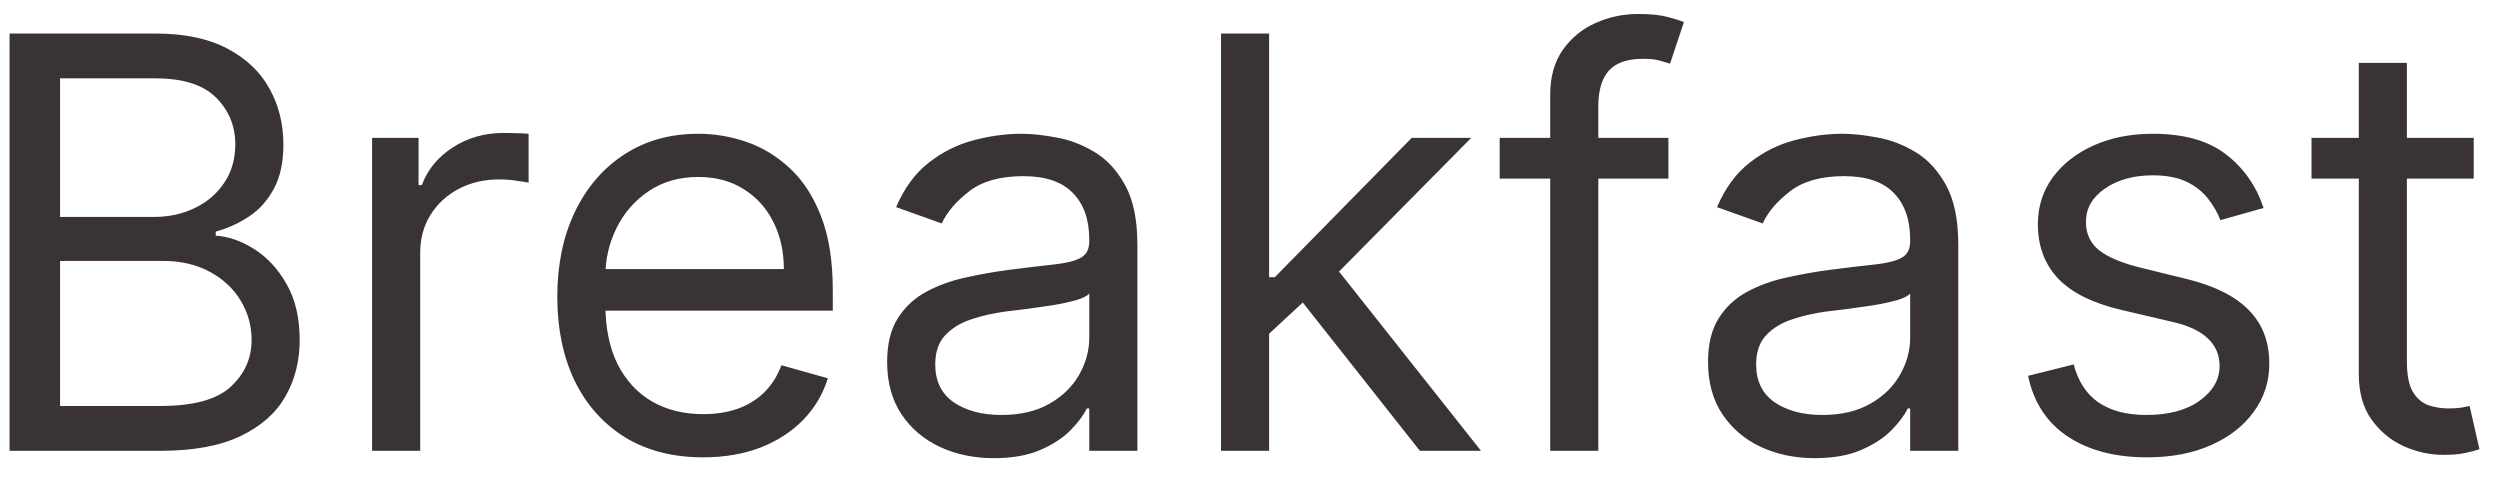
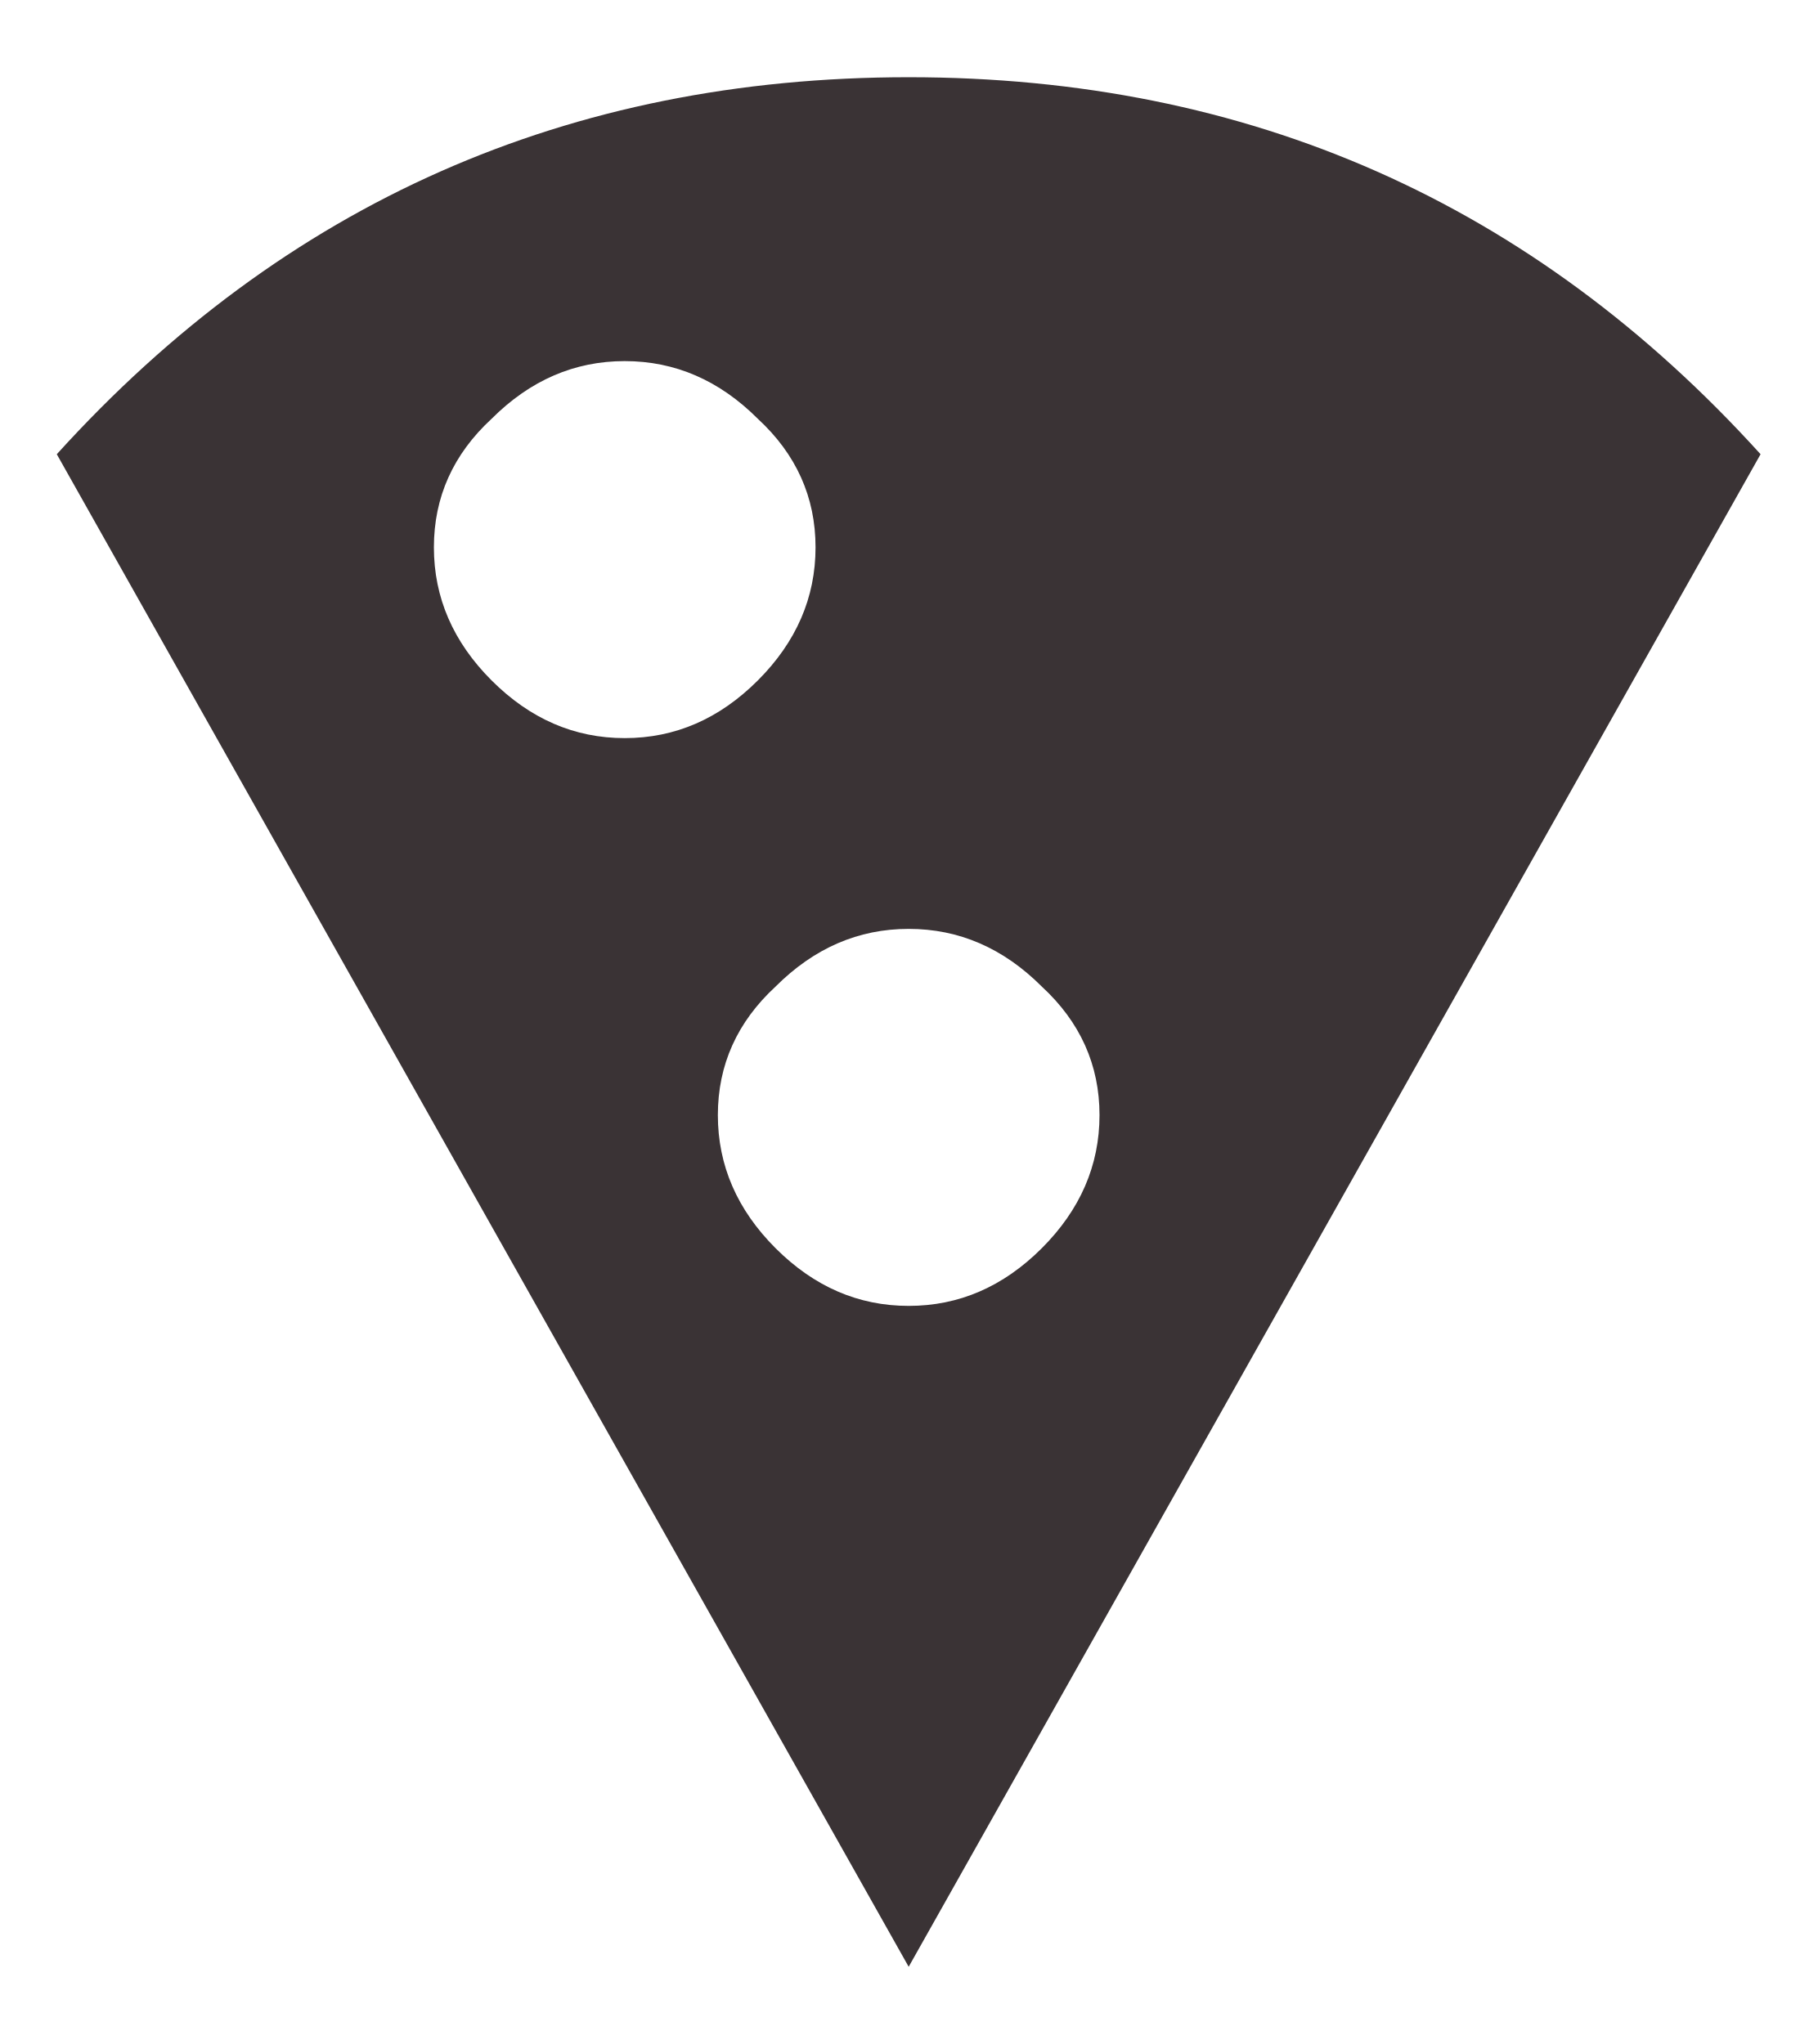
- <svg xmlns="http://www.w3.org/2000/svg" width="61" height="12" viewBox="0 0 61 12" fill="none">
-   <path d="M0.233 11V0.818H3.793C4.502 0.818 5.087 0.941 5.548 1.186C6.008 1.428 6.351 1.754 6.577 2.165C6.802 2.573 6.915 3.026 6.915 3.523C6.915 3.96 6.837 4.322 6.681 4.607C6.529 4.892 6.326 5.117 6.075 5.283C5.826 5.448 5.556 5.571 5.264 5.651V5.75C5.576 5.77 5.889 5.879 6.204 6.078C6.519 6.277 6.782 6.562 6.994 6.933C7.206 7.304 7.312 7.759 7.312 8.295C7.312 8.806 7.197 9.265 6.964 9.673C6.732 10.08 6.366 10.403 5.866 10.642C5.365 10.881 4.714 11 3.912 11H0.233ZM1.466 9.906H3.912C4.717 9.906 5.289 9.75 5.627 9.439C5.969 9.124 6.139 8.743 6.139 8.295C6.139 7.951 6.051 7.633 5.876 7.341C5.7 7.046 5.45 6.811 5.125 6.635C4.8 6.456 4.416 6.366 3.972 6.366H1.466V9.906ZM1.466 5.293H3.753C4.124 5.293 4.459 5.22 4.757 5.074C5.059 4.928 5.297 4.723 5.473 4.457C5.652 4.192 5.741 3.881 5.741 3.523C5.741 3.075 5.586 2.696 5.274 2.384C4.963 2.069 4.469 1.912 3.793 1.912H1.466V5.293ZM9.079 11V3.364H10.213V4.517H10.292C10.432 4.139 10.684 3.833 11.048 3.597C11.413 3.362 11.824 3.244 12.281 3.244C12.367 3.244 12.475 3.246 12.604 3.249C12.733 3.253 12.831 3.258 12.898 3.264V4.457C12.858 4.447 12.767 4.433 12.624 4.413C12.485 4.389 12.337 4.378 12.182 4.378C11.81 4.378 11.479 4.456 11.187 4.612C10.899 4.764 10.67 4.976 10.501 5.248C10.335 5.516 10.253 5.823 10.253 6.168V11H9.079ZM17.158 11.159C16.422 11.159 15.787 10.997 15.254 10.672C14.723 10.344 14.314 9.886 14.025 9.3C13.741 8.71 13.598 8.024 13.598 7.241C13.598 6.459 13.741 5.77 14.025 5.173C14.314 4.573 14.715 4.106 15.229 3.771C15.746 3.433 16.349 3.264 17.038 3.264C17.436 3.264 17.829 3.33 18.216 3.463C18.604 3.596 18.957 3.811 19.276 4.109C19.594 4.404 19.847 4.795 20.036 5.283C20.225 5.77 20.32 6.37 20.32 7.082V7.58H14.433V6.565H19.126C19.126 6.134 19.04 5.75 18.868 5.412C18.699 5.074 18.457 4.807 18.142 4.612C17.83 4.416 17.462 4.318 17.038 4.318C16.571 4.318 16.167 4.434 15.825 4.666C15.487 4.895 15.227 5.193 15.045 5.561C14.862 5.929 14.771 6.323 14.771 6.744V7.42C14.771 7.997 14.871 8.486 15.069 8.887C15.272 9.285 15.552 9.588 15.91 9.797C16.268 10.002 16.684 10.105 17.158 10.105C17.466 10.105 17.744 10.062 17.993 9.976C18.245 9.886 18.462 9.754 18.644 9.578C18.826 9.399 18.967 9.177 19.067 8.912L20.2 9.23C20.081 9.615 19.88 9.953 19.599 10.244C19.317 10.533 18.969 10.758 18.555 10.921C18.14 11.079 17.675 11.159 17.158 11.159ZM24.252 11.179C23.768 11.179 23.328 11.088 22.934 10.905C22.54 10.72 22.226 10.453 21.994 10.105C21.762 9.754 21.646 9.33 21.646 8.832C21.646 8.395 21.733 8.04 21.905 7.768C22.077 7.493 22.308 7.278 22.596 7.122C22.884 6.966 23.203 6.85 23.55 6.774C23.902 6.695 24.255 6.632 24.609 6.585C25.073 6.526 25.45 6.481 25.738 6.451C26.03 6.418 26.242 6.363 26.374 6.287C26.51 6.211 26.578 6.078 26.578 5.889V5.849C26.578 5.359 26.444 4.978 26.175 4.706C25.91 4.434 25.508 4.298 24.967 4.298C24.407 4.298 23.968 4.421 23.65 4.666C23.332 4.911 23.108 5.173 22.979 5.452L21.865 5.054C22.064 4.59 22.329 4.229 22.661 3.97C22.995 3.708 23.36 3.526 23.754 3.423C24.152 3.317 24.543 3.264 24.928 3.264C25.173 3.264 25.455 3.294 25.773 3.354C26.094 3.41 26.404 3.528 26.703 3.707C27.004 3.886 27.254 4.156 27.453 4.517C27.652 4.878 27.752 5.362 27.752 5.969V11H26.578V9.966H26.518C26.439 10.132 26.306 10.309 26.121 10.498C25.935 10.687 25.688 10.848 25.38 10.98C25.072 11.113 24.696 11.179 24.252 11.179ZM24.43 10.125C24.895 10.125 25.286 10.034 25.604 9.852C25.925 9.669 26.167 9.434 26.33 9.146C26.495 8.857 26.578 8.554 26.578 8.236V7.162C26.529 7.222 26.419 7.276 26.25 7.326C26.084 7.372 25.892 7.414 25.673 7.45C25.458 7.483 25.247 7.513 25.042 7.54C24.84 7.563 24.676 7.583 24.55 7.599C24.245 7.639 23.96 7.704 23.695 7.793C23.433 7.88 23.221 8.01 23.058 8.186C22.899 8.358 22.82 8.594 22.82 8.892C22.82 9.3 22.971 9.608 23.272 9.817C23.577 10.022 23.963 10.125 24.43 10.125ZM30.887 8.216L30.867 6.764H31.105L34.446 3.364H35.898L32.339 6.963H32.239L30.887 8.216ZM29.793 11V0.818H30.966V11H29.793ZM34.645 11L31.662 7.222L32.498 6.406L36.137 11H34.645ZM40.709 3.364V4.358H36.592V3.364H40.709ZM37.825 11V2.31C37.825 1.872 37.928 1.508 38.133 1.216C38.339 0.924 38.606 0.705 38.934 0.56C39.262 0.414 39.608 0.341 39.973 0.341C40.261 0.341 40.497 0.364 40.679 0.411C40.861 0.457 40.997 0.5 41.087 0.54L40.749 1.554C40.689 1.534 40.606 1.509 40.5 1.479C40.397 1.45 40.261 1.435 40.092 1.435C39.705 1.435 39.425 1.532 39.252 1.728C39.083 1.924 38.999 2.21 38.999 2.588V11H37.825ZM44.282 11.179C43.798 11.179 43.358 11.088 42.964 10.905C42.57 10.72 42.257 10.453 42.025 10.105C41.792 9.754 41.676 9.33 41.676 8.832C41.676 8.395 41.763 8.04 41.935 7.768C42.107 7.493 42.338 7.278 42.626 7.122C42.914 6.966 43.233 6.85 43.581 6.774C43.932 6.695 44.285 6.632 44.639 6.585C45.103 6.526 45.48 6.481 45.768 6.451C46.06 6.418 46.272 6.363 46.404 6.287C46.54 6.211 46.608 6.078 46.608 5.889V5.849C46.608 5.359 46.474 4.978 46.206 4.706C45.94 4.434 45.538 4.298 44.998 4.298C44.437 4.298 43.998 4.421 43.68 4.666C43.362 4.911 43.138 5.173 43.009 5.452L41.895 5.054C42.094 4.59 42.359 4.229 42.691 3.97C43.025 3.708 43.39 3.526 43.784 3.423C44.182 3.317 44.573 3.264 44.958 3.264C45.203 3.264 45.485 3.294 45.803 3.354C46.124 3.41 46.434 3.528 46.733 3.707C47.034 3.886 47.284 4.156 47.483 4.517C47.682 4.878 47.782 5.362 47.782 5.969V11H46.608V9.966H46.549C46.469 10.132 46.337 10.309 46.151 10.498C45.965 10.687 45.718 10.848 45.41 10.98C45.102 11.113 44.726 11.179 44.282 11.179ZM44.461 10.125C44.925 10.125 45.316 10.034 45.634 9.852C45.955 9.669 46.197 9.434 46.36 9.146C46.525 8.857 46.608 8.554 46.608 8.236V7.162C46.559 7.222 46.449 7.276 46.28 7.326C46.114 7.372 45.922 7.414 45.703 7.45C45.488 7.483 45.278 7.513 45.072 7.54C44.87 7.563 44.706 7.583 44.58 7.599C44.275 7.639 43.99 7.704 43.725 7.793C43.463 7.88 43.251 8.01 43.088 8.186C42.929 8.358 42.85 8.594 42.85 8.892C42.85 9.3 43.001 9.608 43.302 9.817C43.607 10.022 43.993 10.125 44.461 10.125ZM55.232 5.074L54.178 5.372C54.112 5.197 54.014 5.026 53.885 4.86C53.759 4.691 53.587 4.552 53.368 4.442C53.149 4.333 52.869 4.278 52.528 4.278C52.06 4.278 51.671 4.386 51.359 4.602C51.051 4.814 50.897 5.084 50.897 5.412C50.897 5.704 51.003 5.934 51.215 6.103C51.427 6.272 51.759 6.413 52.209 6.526L53.343 6.804C54.026 6.97 54.535 7.223 54.869 7.565C55.204 7.903 55.371 8.339 55.371 8.872C55.371 9.31 55.245 9.701 54.993 10.046C54.745 10.39 54.397 10.662 53.95 10.861C53.502 11.06 52.982 11.159 52.388 11.159C51.609 11.159 50.965 10.99 50.455 10.652C49.944 10.314 49.621 9.82 49.485 9.17L50.599 8.892C50.705 9.303 50.905 9.611 51.2 9.817C51.498 10.022 51.888 10.125 52.368 10.125C52.915 10.125 53.35 10.009 53.671 9.777C53.996 9.542 54.158 9.26 54.158 8.932C54.158 8.667 54.066 8.445 53.88 8.266C53.694 8.083 53.409 7.947 53.025 7.858L51.752 7.56C51.053 7.394 50.539 7.137 50.211 6.789C49.886 6.438 49.724 5.999 49.724 5.472C49.724 5.041 49.845 4.66 50.087 4.328C50.332 3.997 50.665 3.737 51.086 3.548C51.51 3.359 51.991 3.264 52.528 3.264C53.283 3.264 53.877 3.43 54.307 3.761C54.742 4.093 55.05 4.53 55.232 5.074ZM60.359 3.364V4.358H56.401V3.364H60.359ZM57.555 1.534H58.728V8.812C58.728 9.144 58.776 9.393 58.872 9.558C58.971 9.721 59.097 9.83 59.25 9.886C59.406 9.939 59.57 9.966 59.742 9.966C59.871 9.966 59.977 9.959 60.06 9.946C60.143 9.929 60.209 9.916 60.259 9.906L60.498 10.96C60.418 10.99 60.307 11.02 60.165 11.05C60.022 11.083 59.842 11.099 59.623 11.099C59.291 11.099 58.967 11.028 58.648 10.886C58.334 10.743 58.072 10.526 57.863 10.234C57.657 9.943 57.555 9.575 57.555 9.131V1.534Z" fill="#3A3335" />
+ <svg xmlns="http://www.w3.org/2000/svg" width="16" height="18" viewBox="0 0 16 18" fill="none">
+   <path d="M6.828 10.992C7.167 11.331 7.557 11.5 8 11.5C8.443 11.5 8.833 11.331 9.172 10.992C9.51 10.654 9.68 10.263 9.68 9.82C9.68 9.378 9.51 9 9.172 8.688C8.833 8.349 8.443 8.18 8 8.18C7.557 8.18 7.167 8.349 6.828 8.688C6.49 9 6.32 9.378 6.32 9.82C6.32 10.263 6.49 10.654 6.828 10.992ZM4.328 3.688C3.99 4 3.82 4.378 3.82 4.82C3.82 5.263 3.99 5.654 4.328 5.992C4.667 6.331 5.057 6.5 5.5 6.5C5.943 6.5 6.333 6.331 6.672 5.992C7.01 5.654 7.18 5.263 7.18 4.82C7.18 4.378 7.01 4 6.672 3.688C6.333 3.349 5.943 3.18 5.5 3.18C5.057 3.18 4.667 3.349 4.328 3.688ZM0.5 4C2.505 1.786 5.005 0.68 8 0.68C10.995 0.68 13.495 1.786 15.5 4L8 17.32L0.5 4Z" fill="#3A3335" />
</svg>
